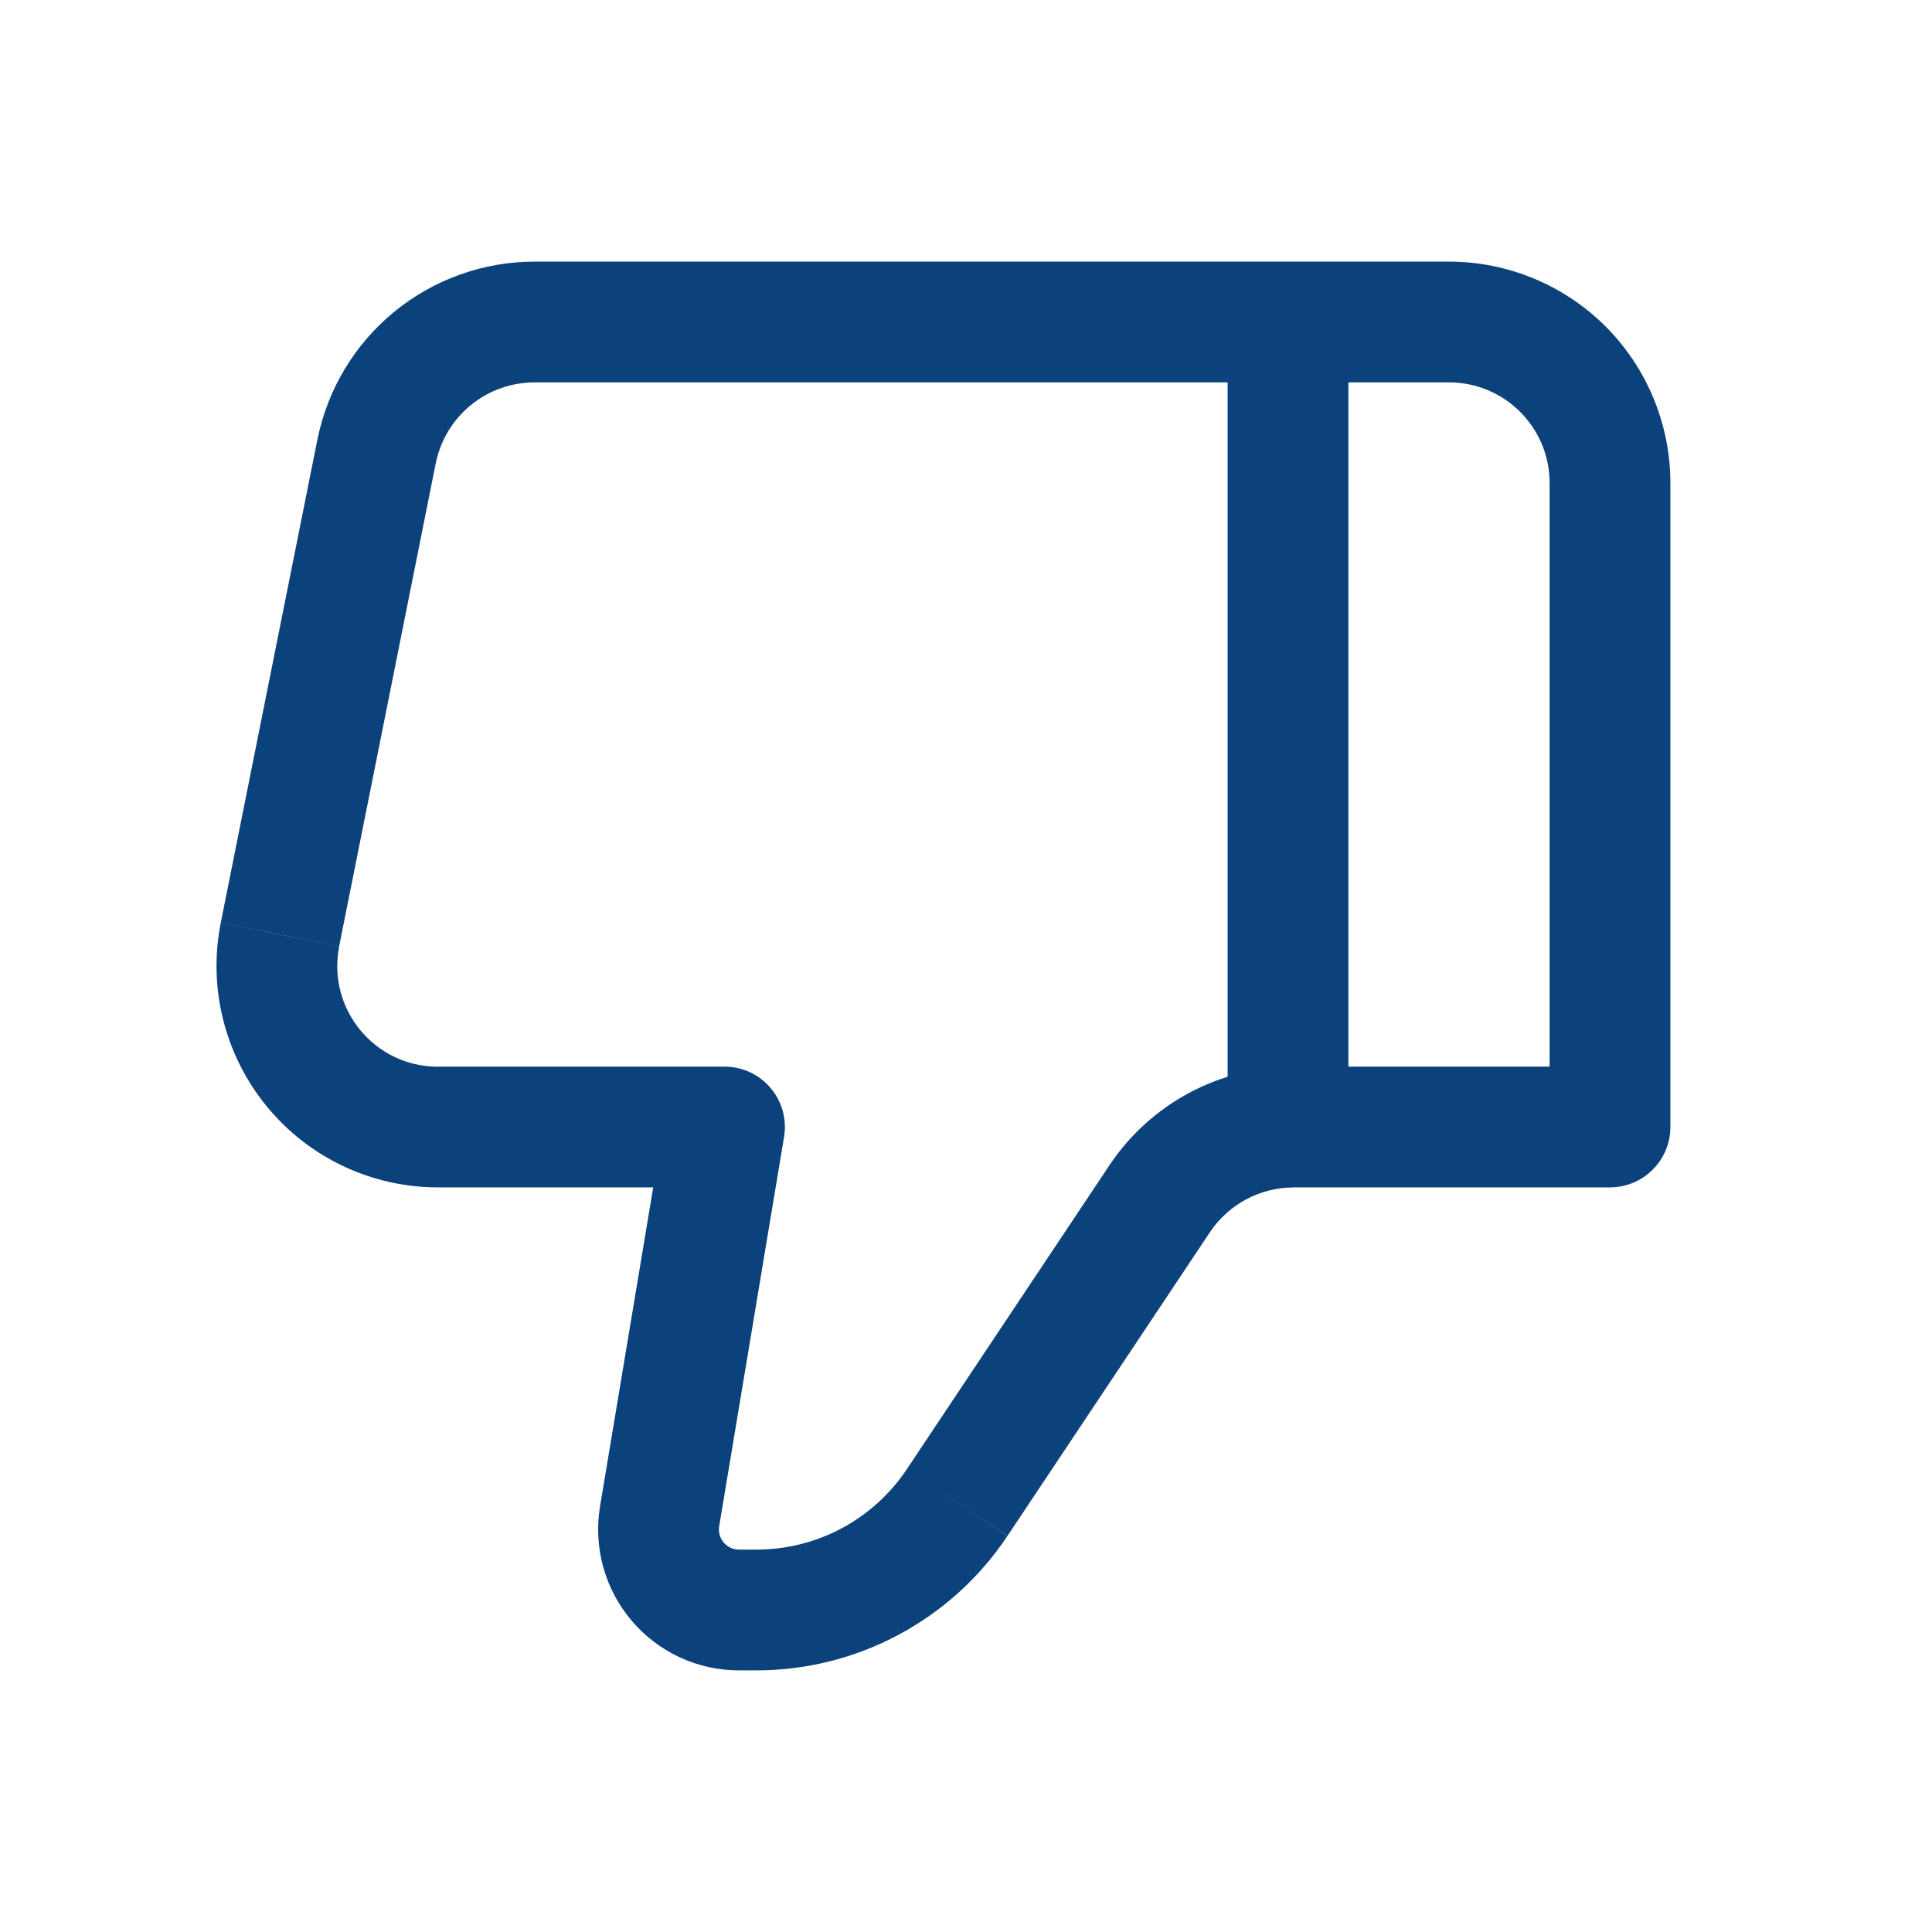
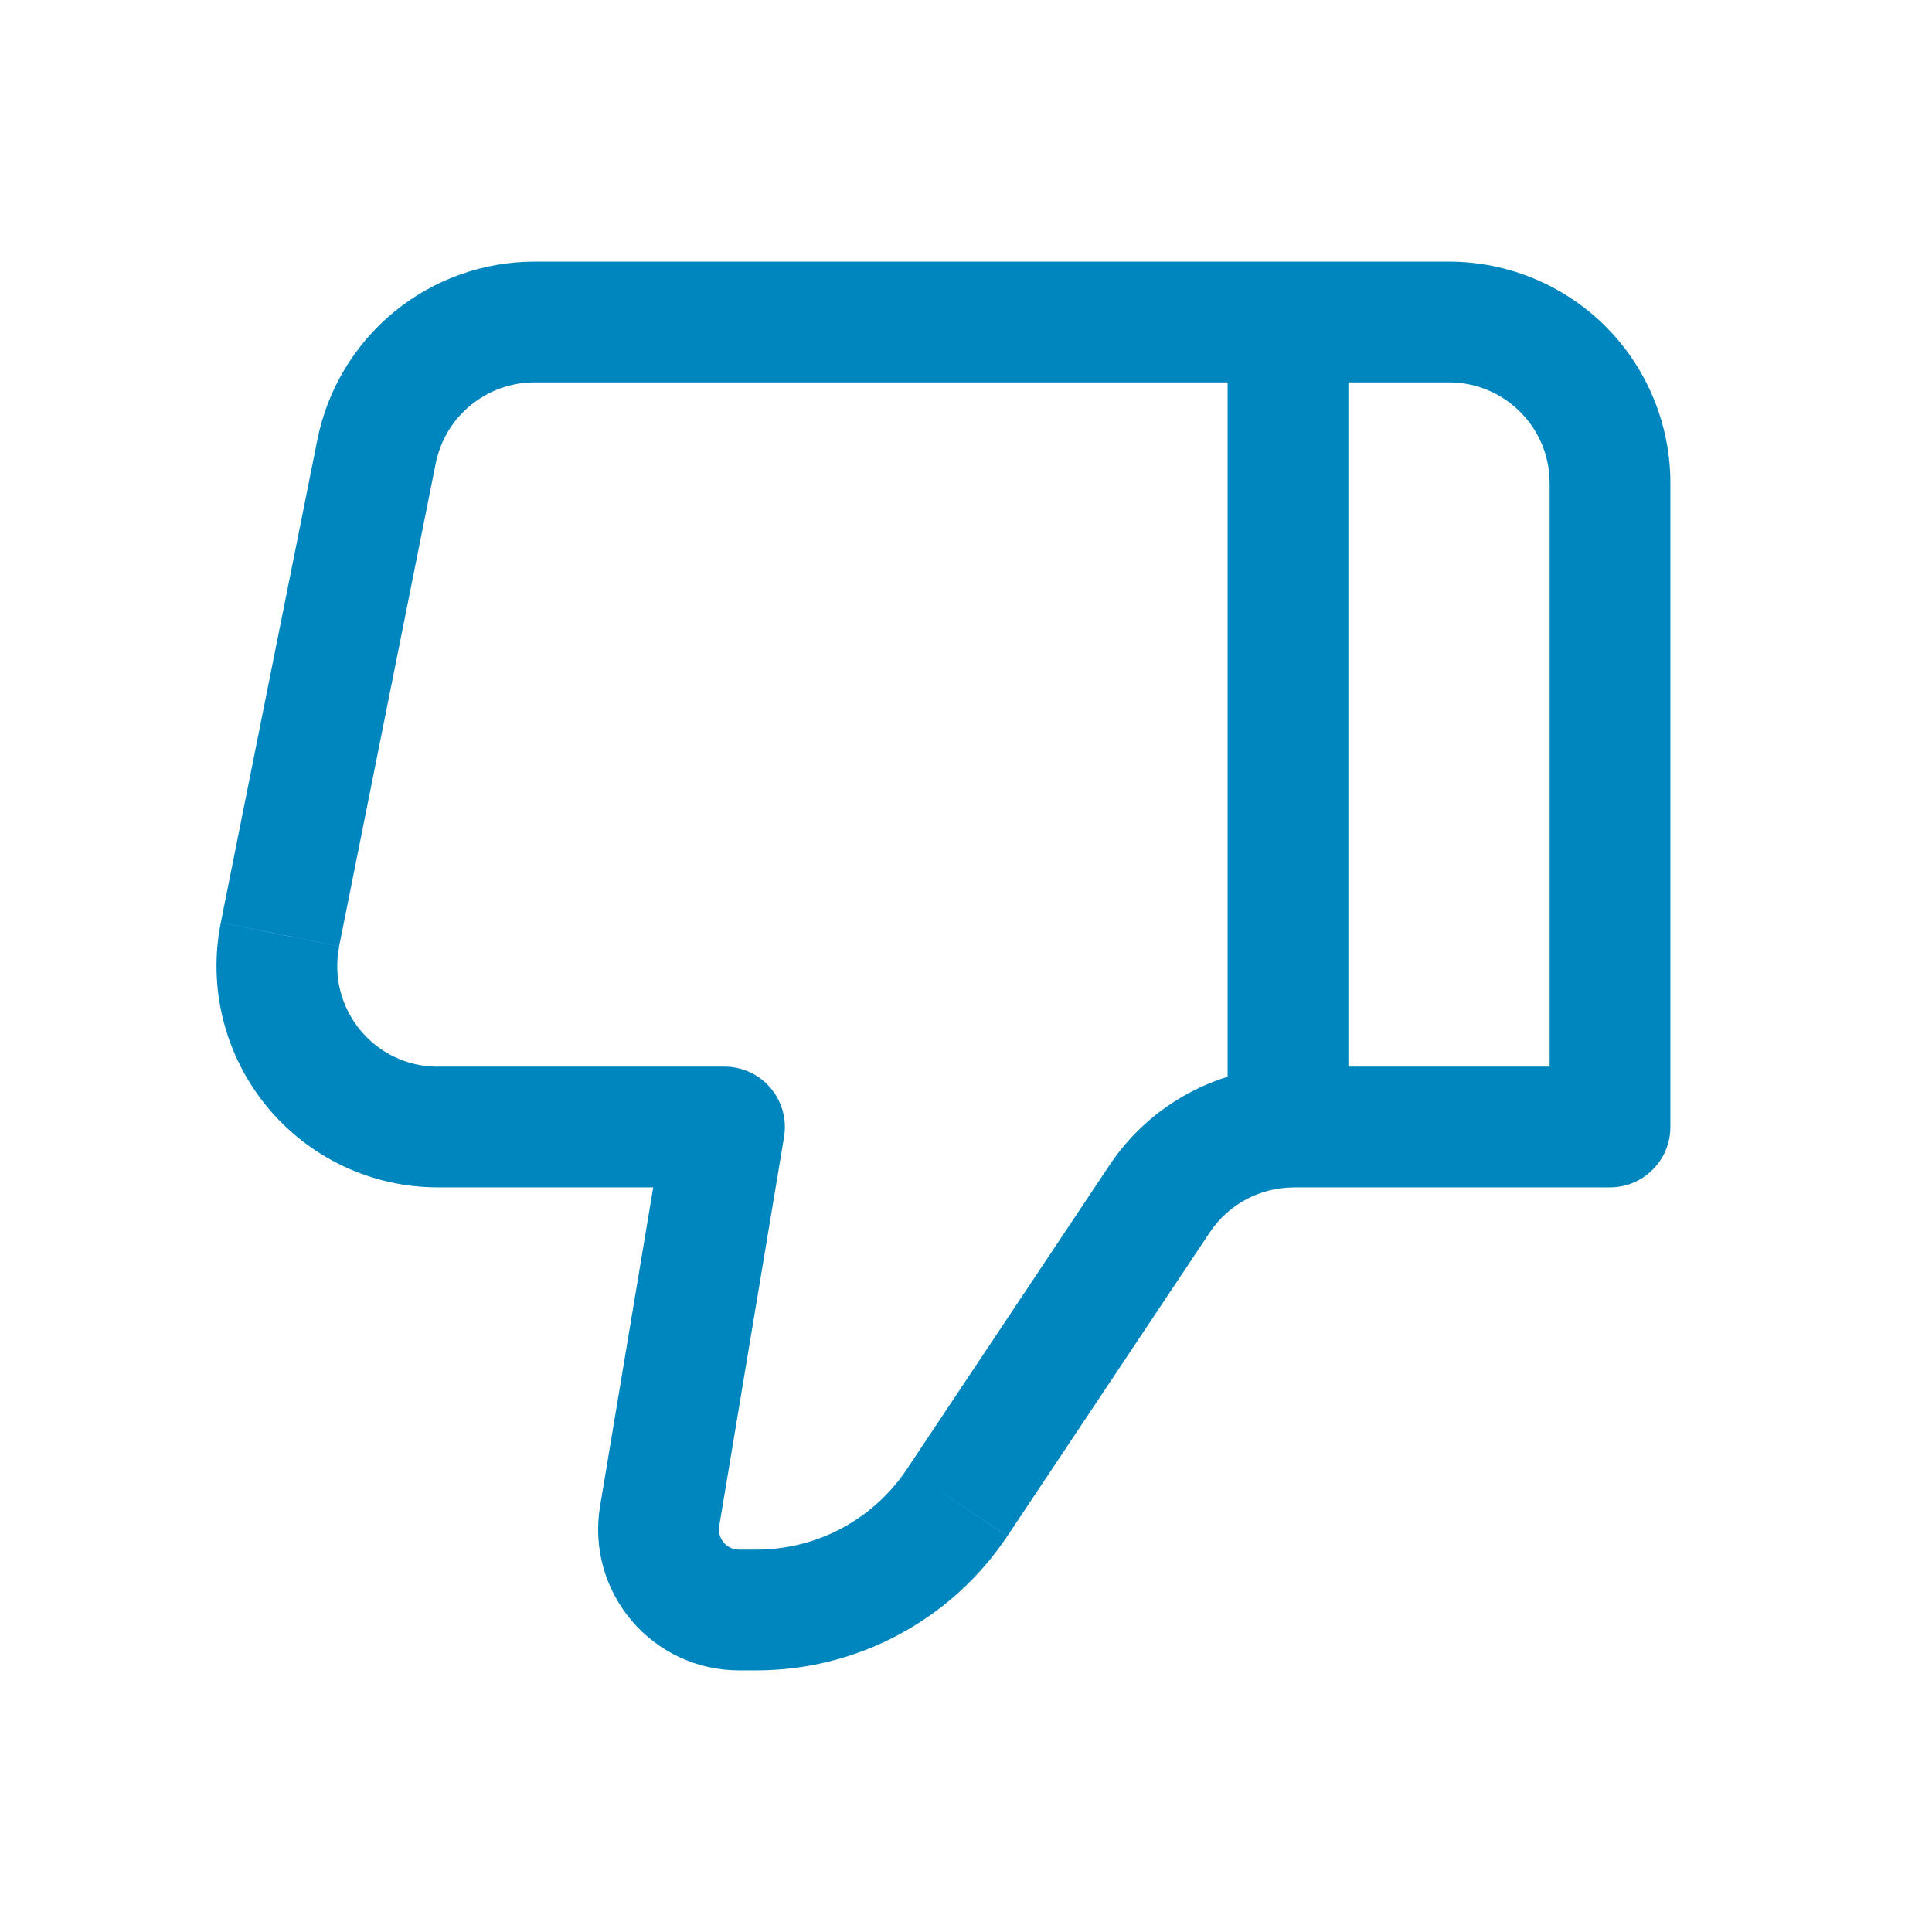
<svg xmlns="http://www.w3.org/2000/svg" width="24" height="24" viewBox="0 0 24 24" fill="none">
-   <path d="M9 14L9.74 14.123C9.758 14.015 9.752 13.905 9.723 13.8C9.694 13.695 9.643 13.598 9.572 13.515C9.502 13.432 9.414 13.365 9.315 13.319C9.217 13.274 9.109 13.25 9 13.25V14ZM20 14V14.75C20.199 14.75 20.39 14.671 20.53 14.53C20.671 14.39 20.75 14.199 20.75 14H20ZM18 3.25H6.64V4.75H18V3.25ZM5.44 14.75H9V13.25H5.44V14.75ZM8.26 13.877L7.454 18.712L8.934 18.959L9.74 14.123L8.26 13.877ZM9.18 20.75H9.394V19.25H9.181L9.18 20.75ZM12.515 19.08L15.03 15.307L13.782 14.475L11.267 18.248L12.515 19.08ZM16.07 14.75H20V13.25H16.07V14.75ZM20.75 14V6H19.25V14H20.75ZM3.943 5.46L2.743 11.46L4.213 11.755L5.413 5.755L3.943 5.46ZM15.03 15.307C15.144 15.136 15.299 14.996 15.48 14.899C15.662 14.802 15.864 14.751 16.07 14.751V13.251C15.15 13.251 14.292 13.71 13.782 14.475L15.03 15.307ZM7.454 18.712C7.412 18.963 7.426 19.22 7.493 19.465C7.561 19.71 7.681 19.937 7.845 20.131C8.009 20.325 8.214 20.481 8.444 20.588C8.675 20.695 8.926 20.75 9.18 20.75L9.181 19.25C9.145 19.25 9.108 19.242 9.075 19.227C9.042 19.211 9.013 19.189 8.99 19.161C8.966 19.134 8.949 19.101 8.94 19.066C8.93 19.031 8.928 18.995 8.934 18.959L7.454 18.712ZM5.44 13.251C4.65 13.251 4.06 12.529 4.214 11.756L2.743 11.461C2.663 11.86 2.673 12.273 2.772 12.667C2.871 13.062 3.056 13.43 3.314 13.744C3.572 14.059 3.896 14.312 4.264 14.486C4.632 14.66 5.033 14.75 5.44 14.75V13.251ZM6.64 3.25C6.004 3.25 5.388 3.471 4.896 3.874C4.405 4.277 4.068 4.838 3.943 5.461L5.413 5.756C5.47 5.472 5.623 5.217 5.847 5.034C6.07 4.851 6.351 4.75 6.64 4.75V3.25ZM9.394 20.75C10.011 20.75 10.619 20.599 11.163 20.307C11.708 20.016 12.172 19.595 12.514 19.081L11.267 18.248C11.062 18.556 10.783 18.81 10.456 18.985C10.129 19.16 9.765 19.25 9.394 19.25V20.75ZM18 4.75C18.69 4.75 19.25 5.31 19.25 6H20.75C20.75 5.271 20.46 4.571 19.945 4.055C19.429 3.54 18.729 3.25 18 3.25V4.75Z" fill="#0B427B" />
-   <path d="M16 14V4" stroke="#0B427B" stroke-width="1.5" />
+   <path d="M9 14L9.74 14.123C9.758 14.015 9.752 13.905 9.723 13.8C9.694 13.695 9.643 13.598 9.572 13.515C9.502 13.432 9.414 13.365 9.315 13.319C9.217 13.274 9.109 13.25 9 13.25V14ZM20 14V14.75C20.199 14.75 20.39 14.671 20.53 14.53C20.671 14.39 20.75 14.199 20.75 14H20ZM18 3.25H6.64V4.75H18V3.25ZM5.44 14.75H9V13.25H5.44V14.75ZM8.26 13.877L7.454 18.712L8.934 18.959L9.74 14.123L8.26 13.877ZM9.18 20.75H9.394V19.25H9.181L9.18 20.75ZM12.515 19.08L15.03 15.307L13.782 14.475L11.267 18.248L12.515 19.08ZM16.07 14.75H20V13.25H16.07V14.75ZM20.75 14V6H19.25V14H20.75ZM3.943 5.46L2.743 11.46L4.213 11.755L5.413 5.755L3.943 5.46ZM15.03 15.307C15.144 15.136 15.299 14.996 15.48 14.899C15.662 14.802 15.864 14.751 16.07 14.751V13.251C15.15 13.251 14.292 13.71 13.782 14.475L15.03 15.307ZM7.454 18.712C7.412 18.963 7.426 19.22 7.493 19.465C7.561 19.71 7.681 19.937 7.845 20.131C8.009 20.325 8.214 20.481 8.444 20.588C8.675 20.695 8.926 20.75 9.18 20.75L9.181 19.25C9.145 19.25 9.108 19.242 9.075 19.227C9.042 19.211 9.013 19.189 8.99 19.161C8.966 19.134 8.949 19.101 8.94 19.066C8.93 19.031 8.928 18.995 8.934 18.959L7.454 18.712ZM5.44 13.251C4.65 13.251 4.06 12.529 4.214 11.756L2.743 11.461C2.663 11.86 2.673 12.273 2.772 12.667C2.871 13.062 3.056 13.43 3.314 13.744C3.572 14.059 3.896 14.312 4.264 14.486C4.632 14.66 5.033 14.75 5.44 14.75V13.251ZM6.64 3.25C6.004 3.25 5.388 3.471 4.896 3.874C4.405 4.277 4.068 4.838 3.943 5.461L5.413 5.756C5.47 5.472 5.623 5.217 5.847 5.034C6.07 4.851 6.351 4.75 6.64 4.75V3.25ZM9.394 20.75C10.011 20.75 10.619 20.599 11.163 20.307C11.708 20.016 12.172 19.595 12.514 19.081L11.267 18.248C11.062 18.556 10.783 18.81 10.456 18.985C10.129 19.16 9.765 19.25 9.394 19.25V20.75ZM18 4.75C18.69 4.75 19.25 5.31 19.25 6H20.75C20.75 5.271 20.46 4.571 19.945 4.055C19.429 3.54 18.729 3.25 18 3.25V4.75Z" fill="#0086bf" />
+   <path d="M16 14V4" stroke="#0086bf" stroke-width="1.5" />
</svg>
